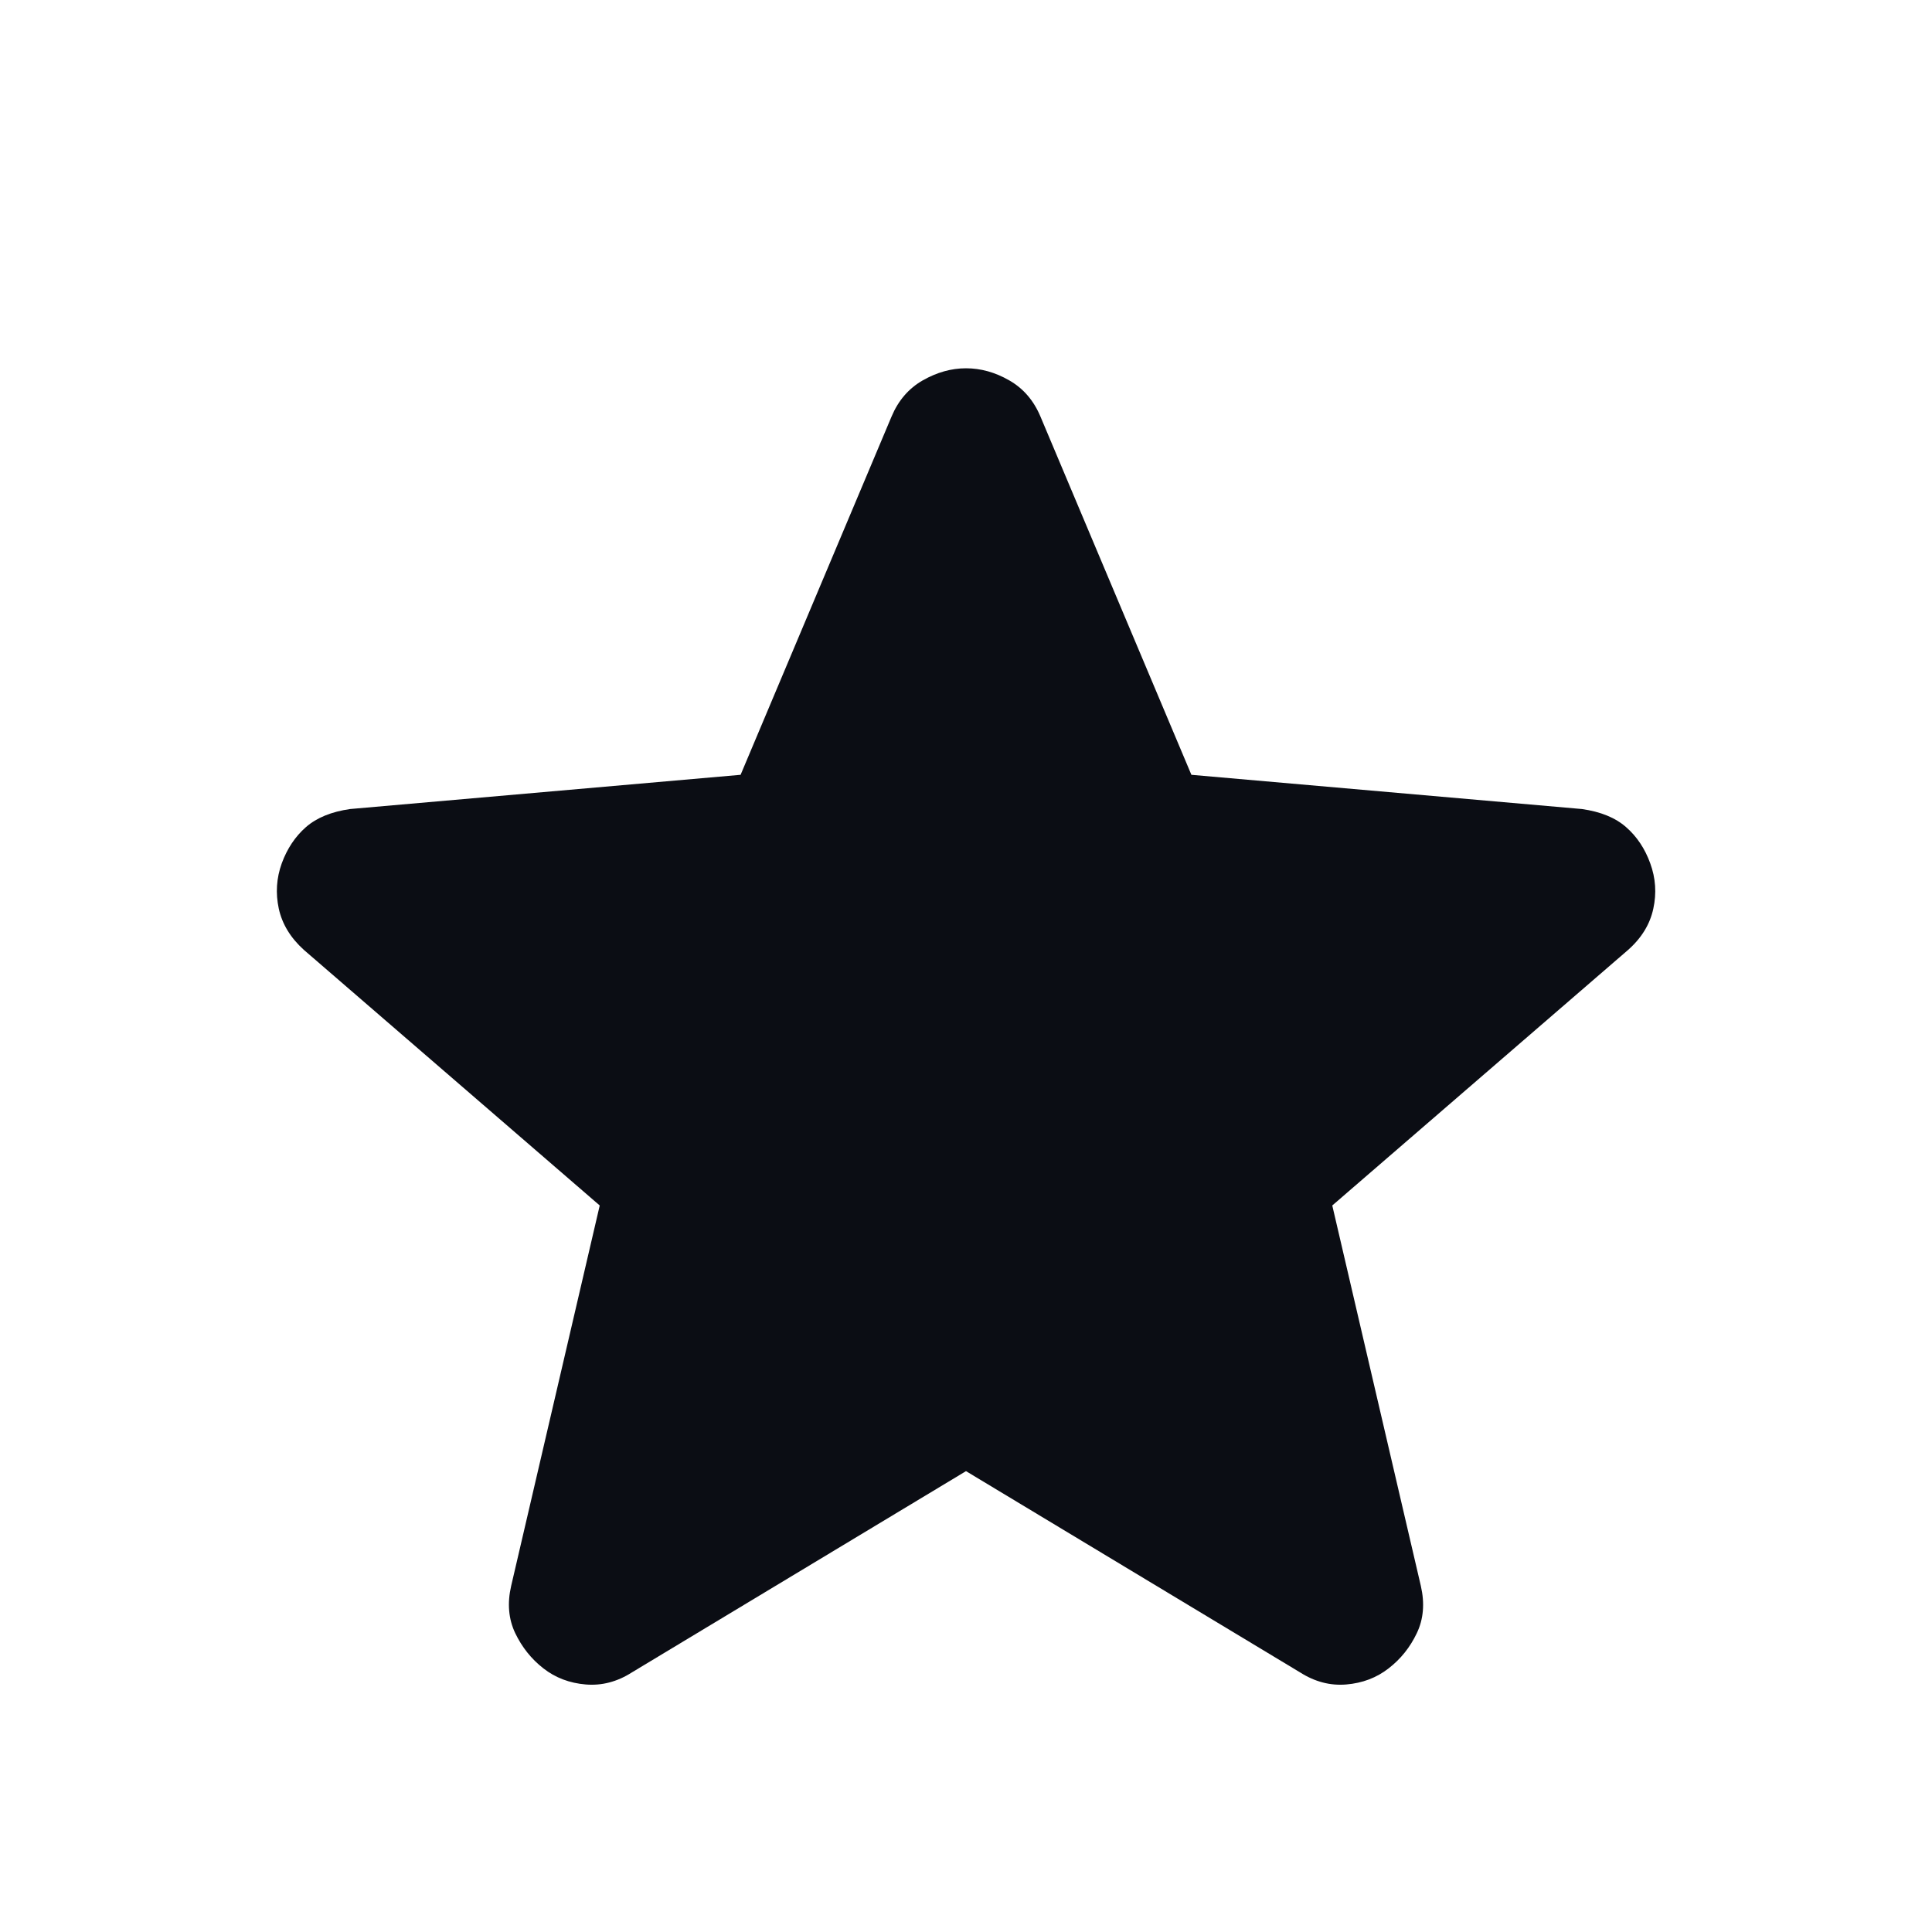
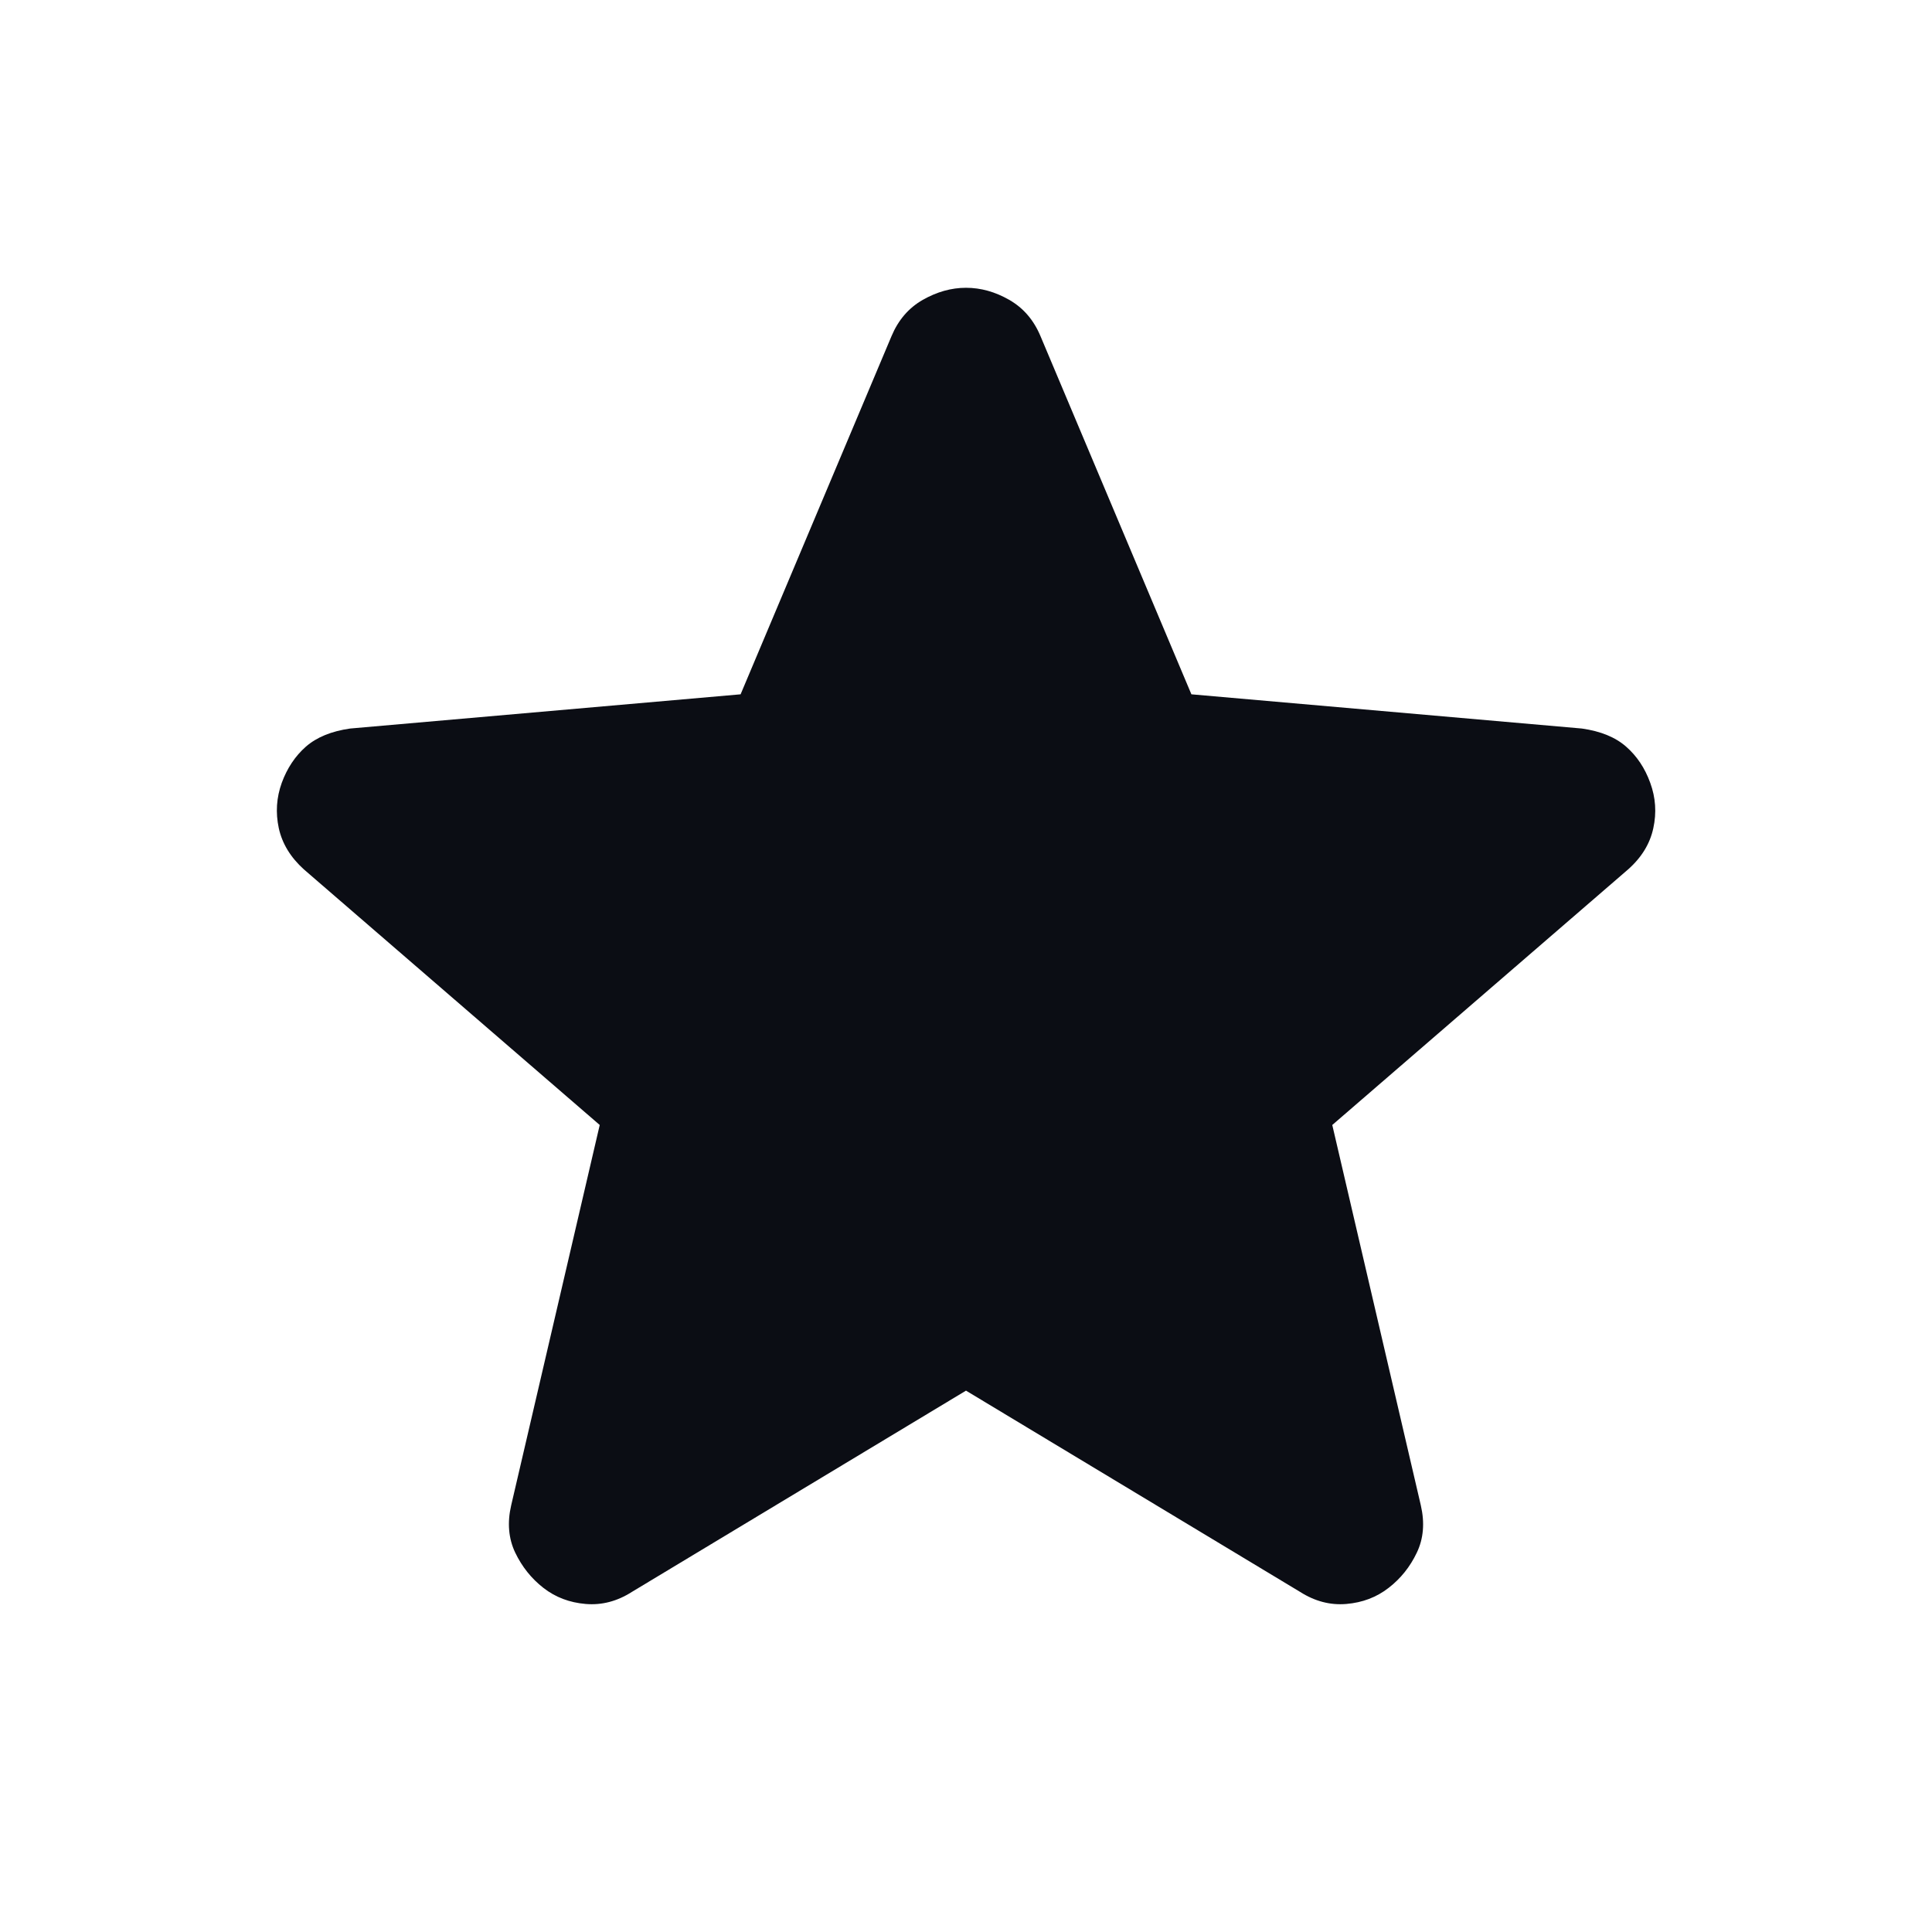
<svg xmlns="http://www.w3.org/2000/svg" width="24" height="24" viewBox="0 0 24 24" fill="none">
-   <path d="M12 18.275L7.85 20.775C7.667 20.892 7.475 20.942 7.275 20.925C7.075 20.908 6.9 20.842 6.75 20.725C6.6 20.608 6.484 20.462 6.4 20.287C6.317 20.112 6.3 19.916 6.35 19.7L7.45 14.975L3.775 11.8C3.609 11.65 3.505 11.479 3.463 11.287C3.422 11.095 3.434 10.908 3.5 10.725C3.567 10.542 3.667 10.392 3.8 10.275C3.934 10.158 4.117 10.083 4.35 10.05L9.2 9.625L11.075 5.175C11.159 4.975 11.288 4.825 11.463 4.725C11.639 4.625 11.818 4.575 12 4.575C12.184 4.575 12.363 4.625 12.537 4.725C12.712 4.825 12.841 4.975 12.925 5.175L14.8 9.625L19.65 10.05C19.884 10.083 20.067 10.158 20.2 10.275C20.334 10.392 20.434 10.542 20.5 10.725C20.567 10.908 20.58 11.096 20.538 11.288C20.497 11.48 20.393 11.651 20.225 11.8L16.55 14.975L17.65 19.7C17.7 19.917 17.684 20.113 17.6 20.288C17.517 20.463 17.4 20.609 17.25 20.725C17.1 20.842 16.925 20.908 16.725 20.925C16.525 20.942 16.334 20.892 16.15 20.775L12 18.275Z" fill="#0B0D14" />
+   <path d="M12 17.275L7.85 19.775C7.667 19.892 7.475 19.942 7.275 19.925C7.075 19.908 6.9 19.842 6.75 19.725C6.6 19.608 6.484 19.462 6.4 19.287C6.317 19.112 6.3 18.916 6.35 18.7L7.45 13.975L3.775 10.8C3.609 10.65 3.505 10.479 3.463 10.287C3.422 10.095 3.434 9.908 3.5 9.725C3.567 9.542 3.667 9.392 3.8 9.275C3.934 9.158 4.117 9.083 4.35 9.05L9.2 8.625L11.075 4.175C11.159 3.975 11.288 3.825 11.463 3.725C11.639 3.625 11.818 3.575 12 3.575C12.184 3.575 12.363 3.625 12.537 3.725C12.712 3.825 12.841 3.975 12.925 4.175L14.8 8.625L19.65 9.05C19.884 9.083 20.067 9.158 20.2 9.275C20.334 9.392 20.434 9.542 20.5 9.725C20.567 9.908 20.58 10.096 20.538 10.288C20.497 10.48 20.393 10.651 20.225 10.8L16.55 13.975L17.65 18.7C17.7 18.917 17.684 19.113 17.6 19.288C17.517 19.463 17.4 19.609 17.25 19.725C17.1 19.842 16.925 19.908 16.725 19.925C16.525 19.942 16.334 19.892 16.15 19.775L12 17.275Z" fill="#0B0D14" />
</svg>
